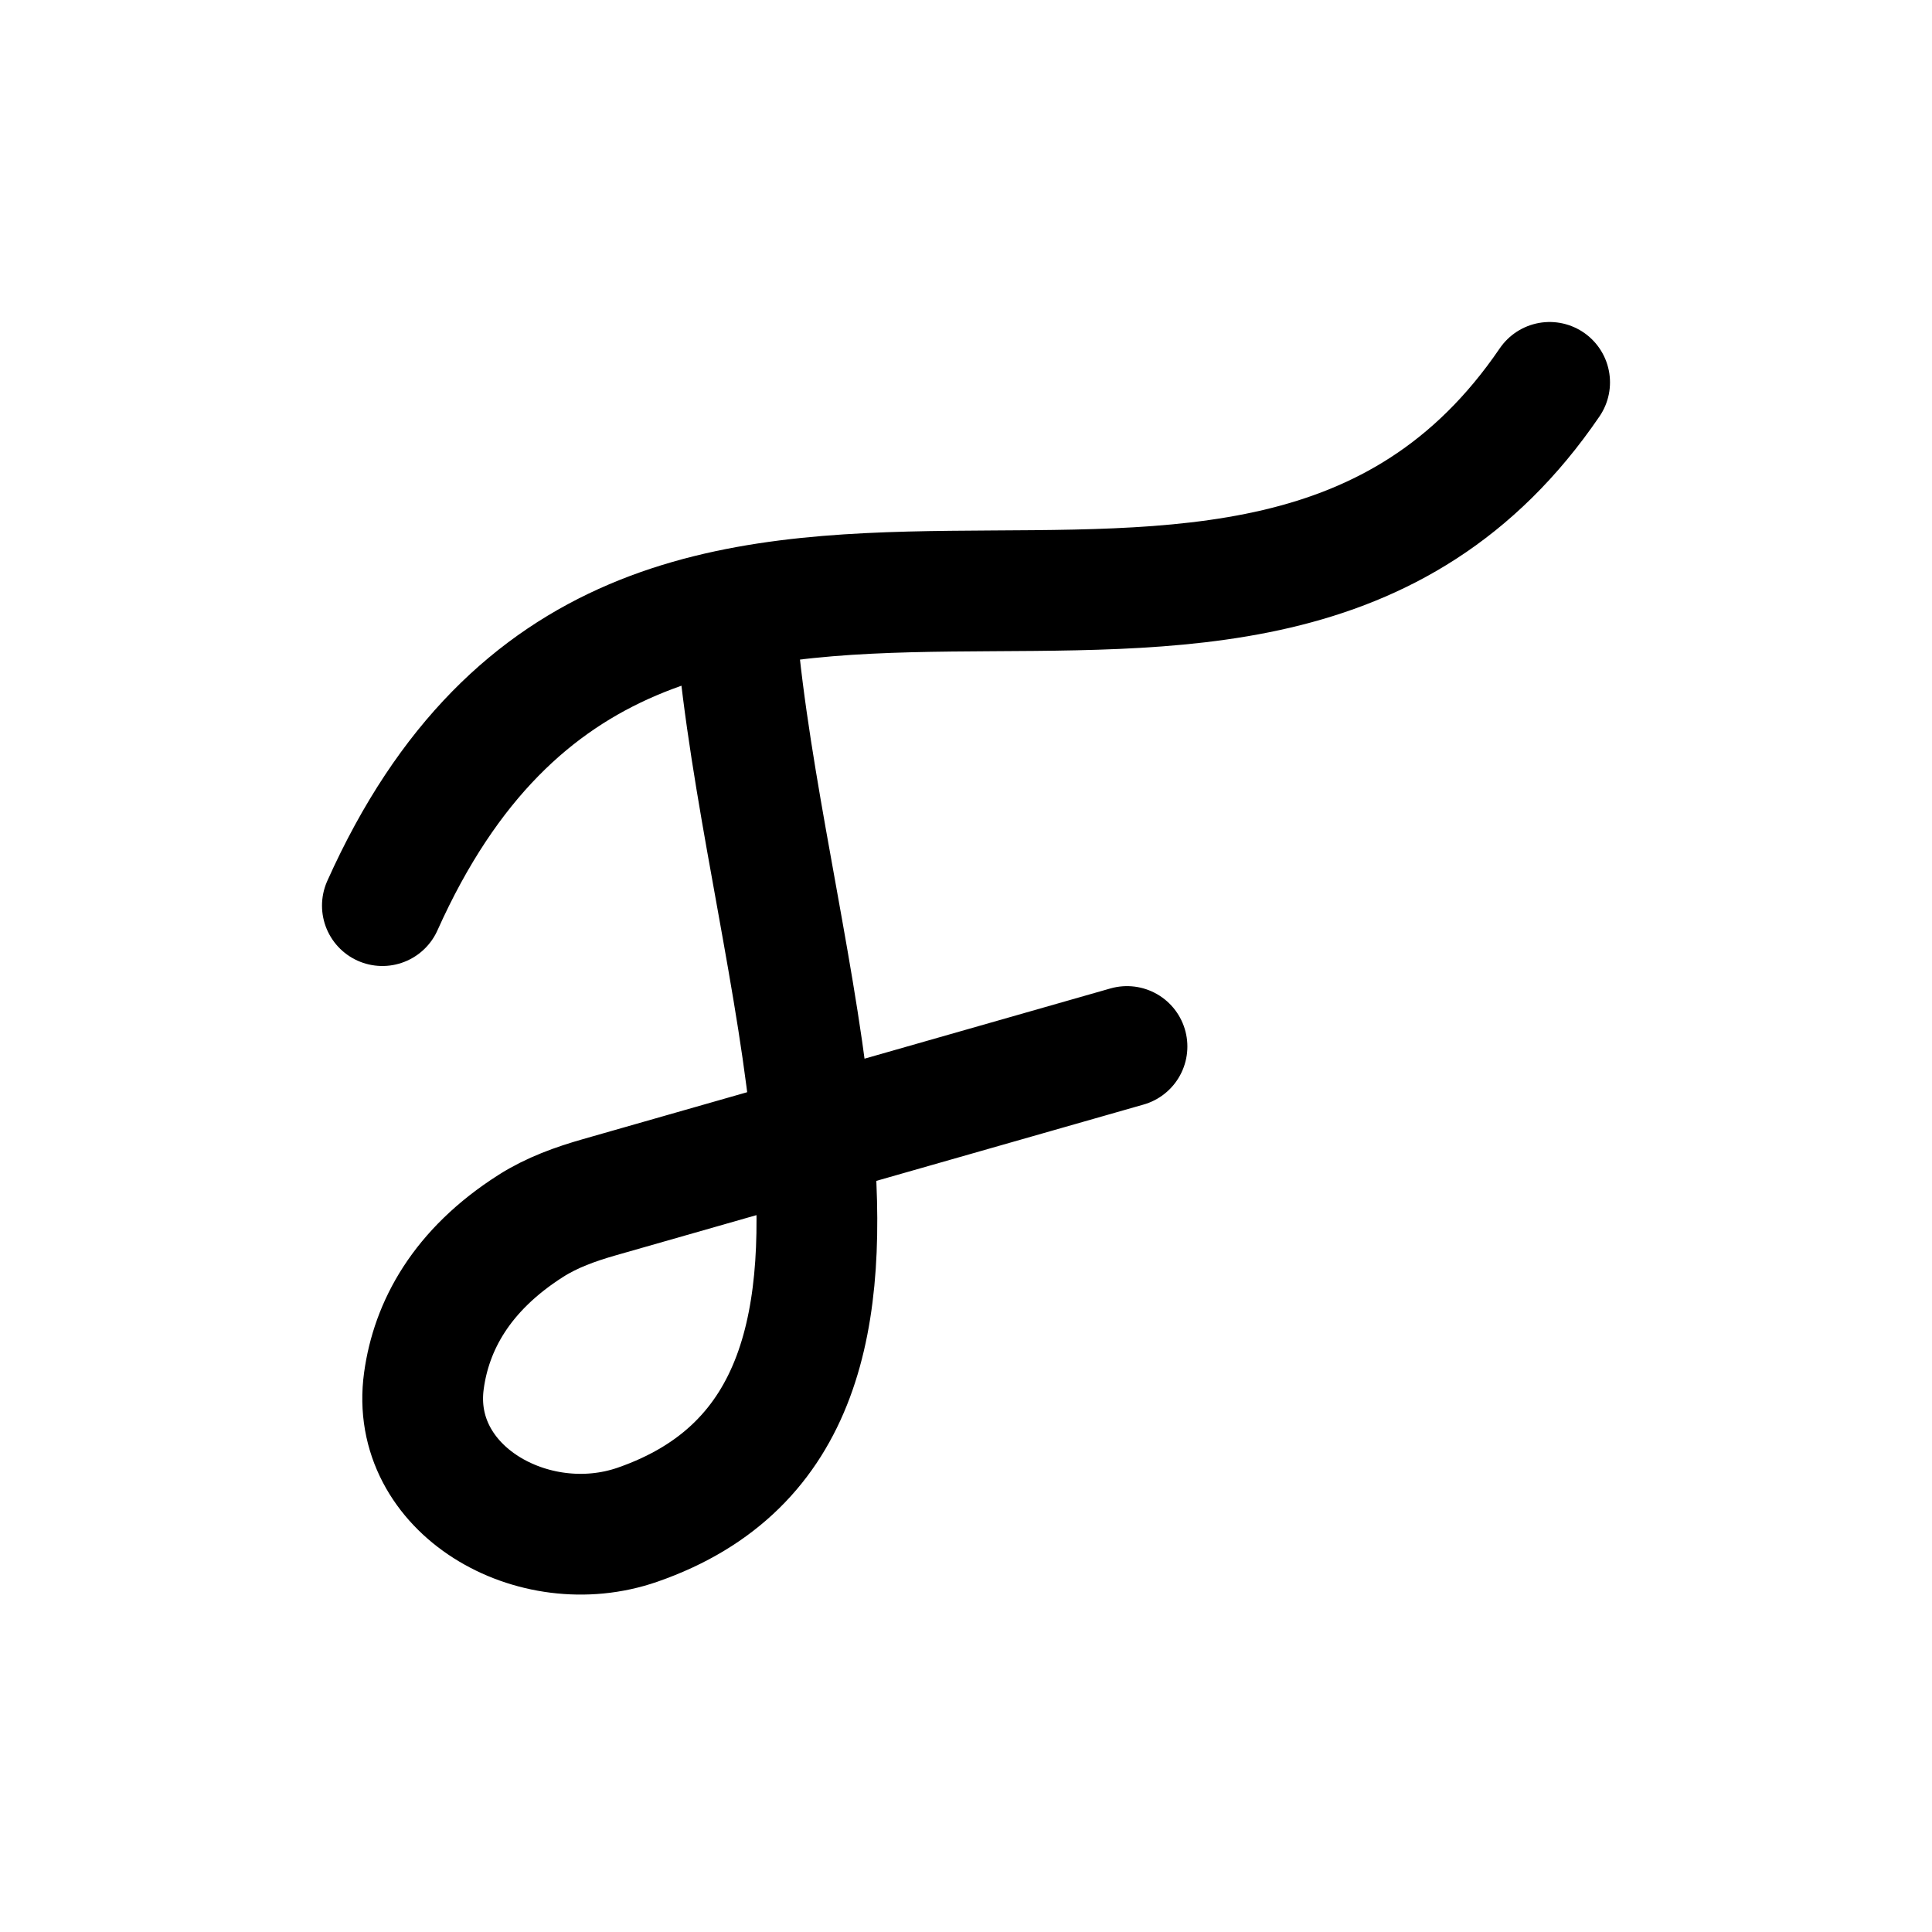
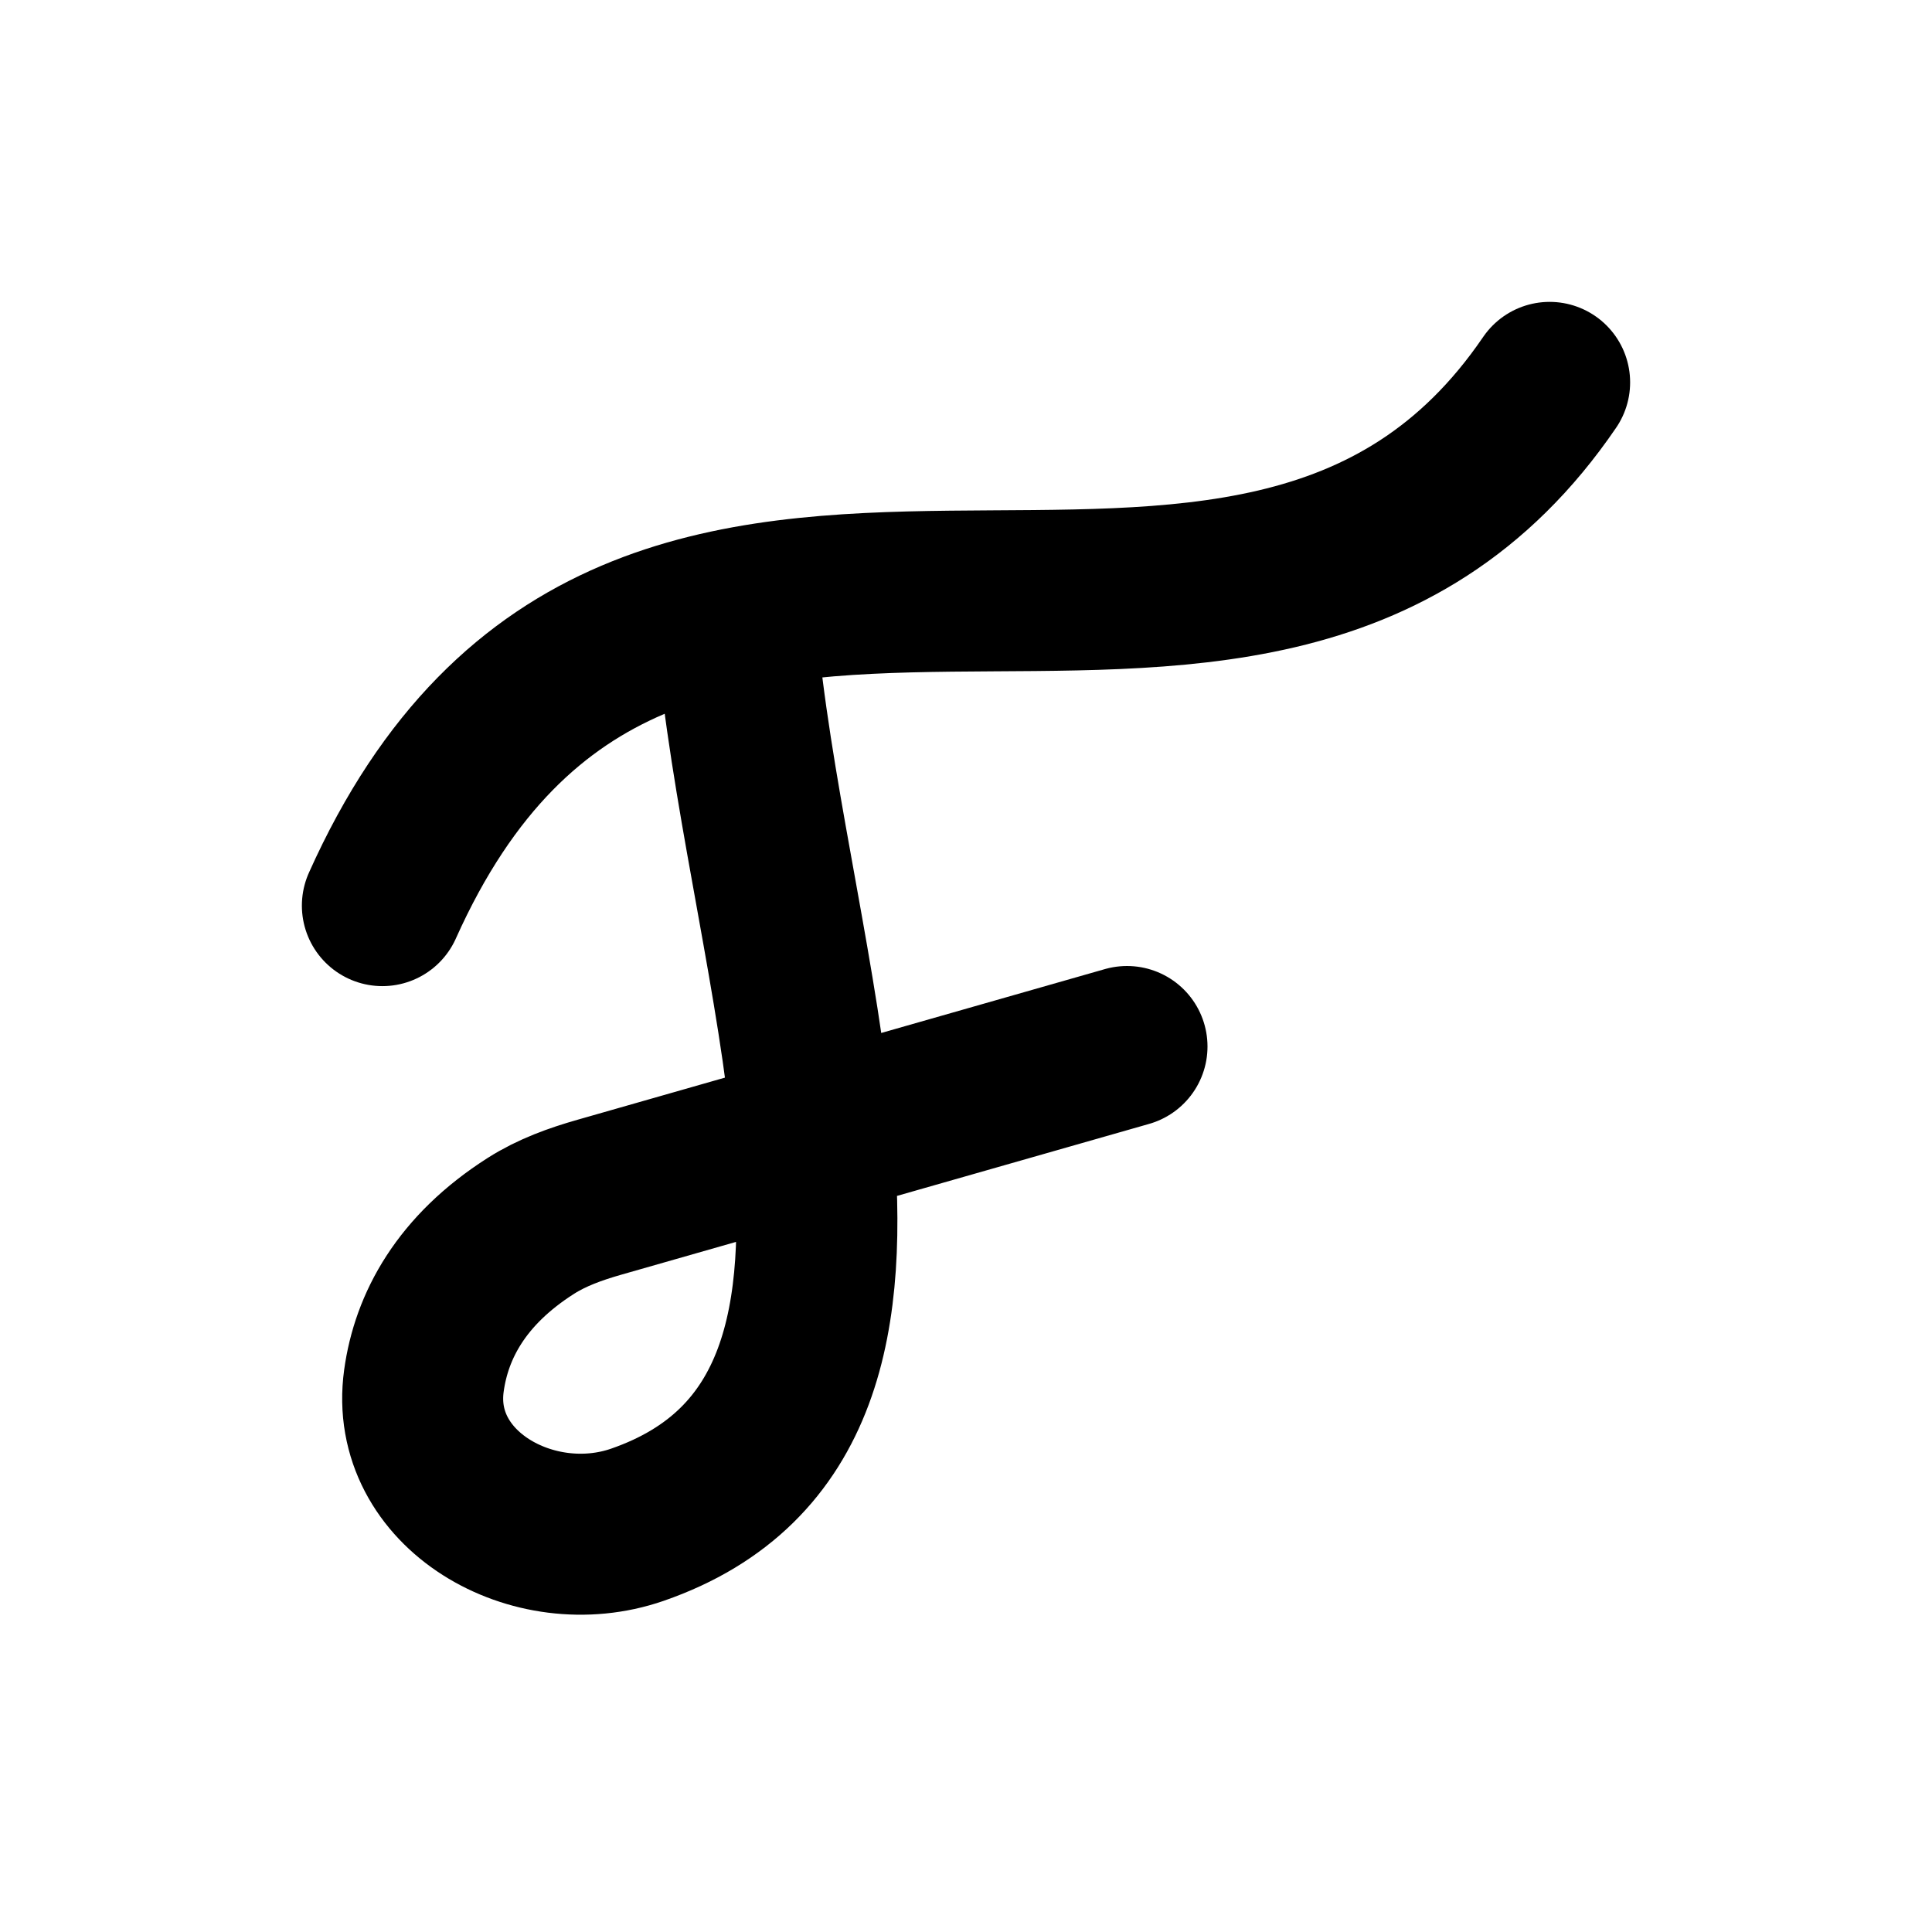
<svg xmlns="http://www.w3.org/2000/svg" width="24" height="24" viewBox="0 0 24 24" fill="none">
-   <path d="M9.185 8.212C9.394 10.133 9.928 12.252 10.096 14.115M10.096 14.115C10.299 16.356 9.973 18.228 7.918 18.941C6.625 19.389 5.079 18.506 5.266 17.152C5.359 16.475 5.728 15.78 6.595 15.228C6.856 15.062 7.149 14.957 7.447 14.872L10.096 14.115ZM10.096 14.115L14 13" stroke="currentColor" stroke-width="1.5" stroke-linecap="round" stroke-linejoin="round" />
-   <path d="M19.25 4.75C15.5 10.25 8 4 4.75 11.25" stroke="currentColor" stroke-width="1.5" stroke-linecap="round" stroke-linejoin="round" />
+   <path d="M9.185 8.212C9.394 10.133 9.928 12.252 10.096 14.115M10.096 14.115C10.299 16.356 9.973 18.228 7.918 18.941C6.625 19.389 5.079 18.506 5.266 17.152C5.359 16.475 5.728 15.78 6.595 15.228C6.856 15.062 7.149 14.957 7.447 14.872L10.096 14.115ZM10.096 14.115L14 13" stroke="currentColor" stroke-width="2" stroke-linecap="round" stroke-linejoin="round" />
+   <path d="M19.25 4.75C15.5 10.25 8 4 4.75 11.25" stroke="currentColor" stroke-width="2" stroke-linecap="round" stroke-linejoin="round" />
</svg>
